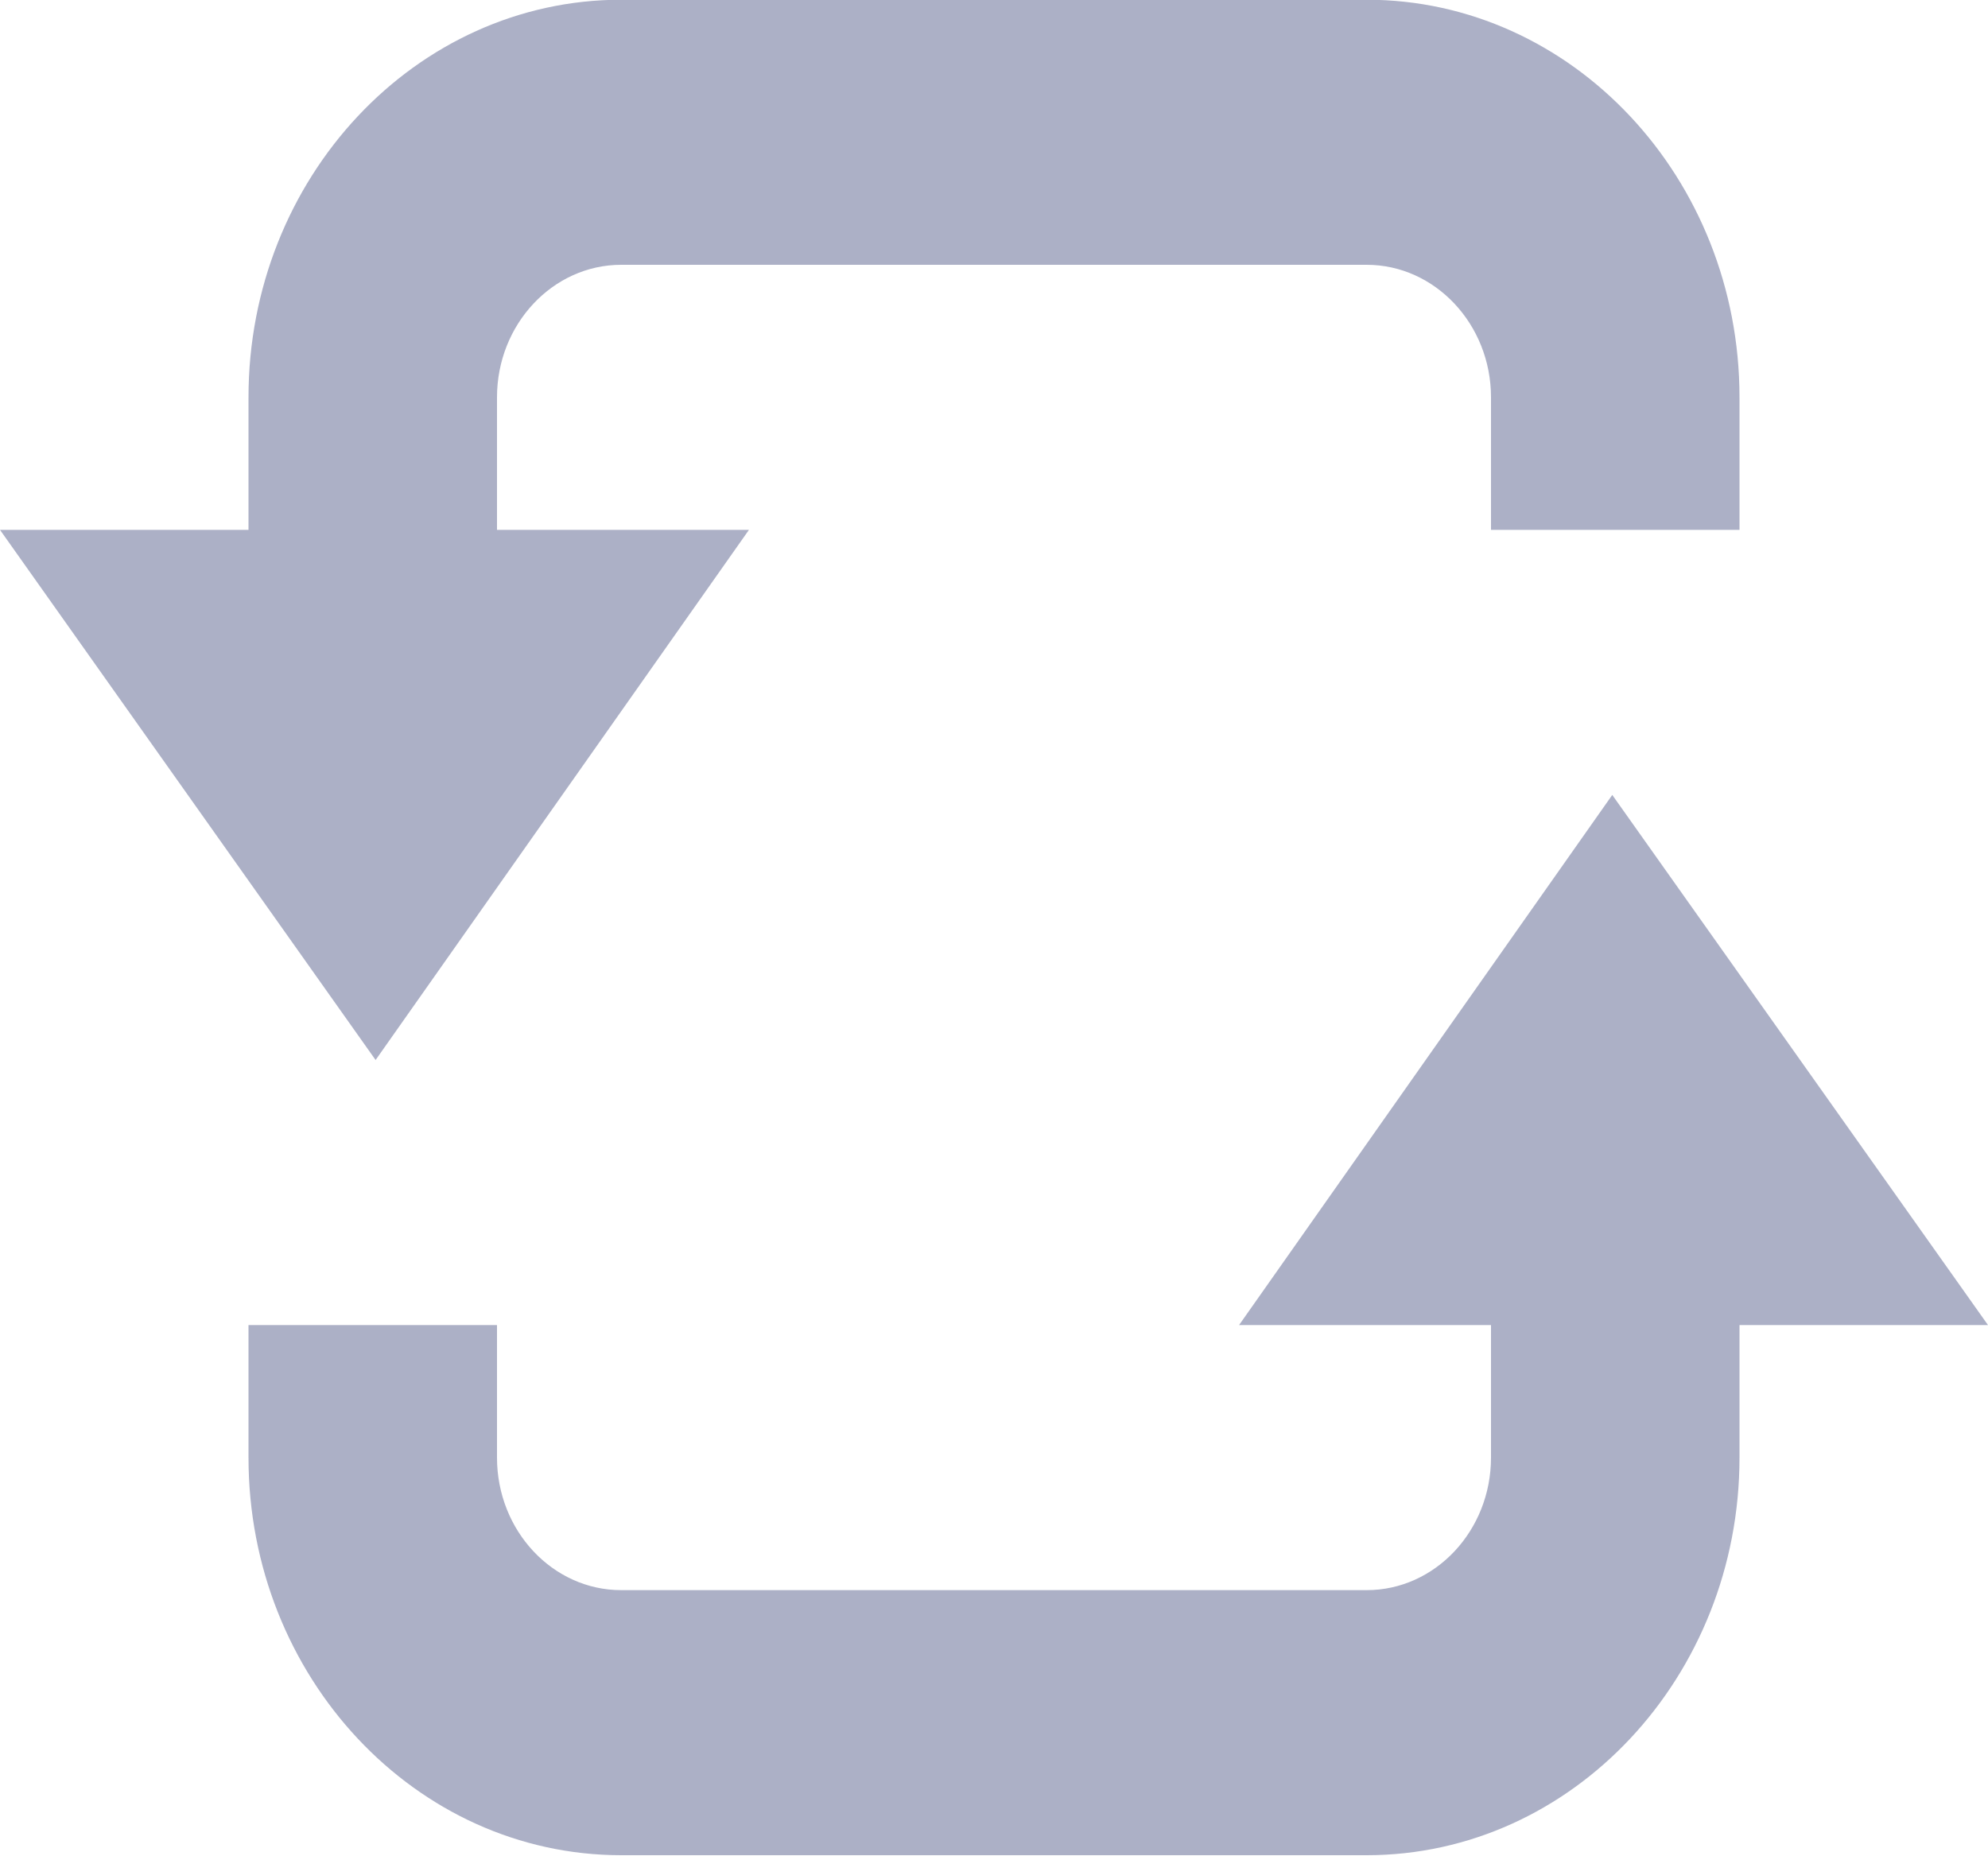
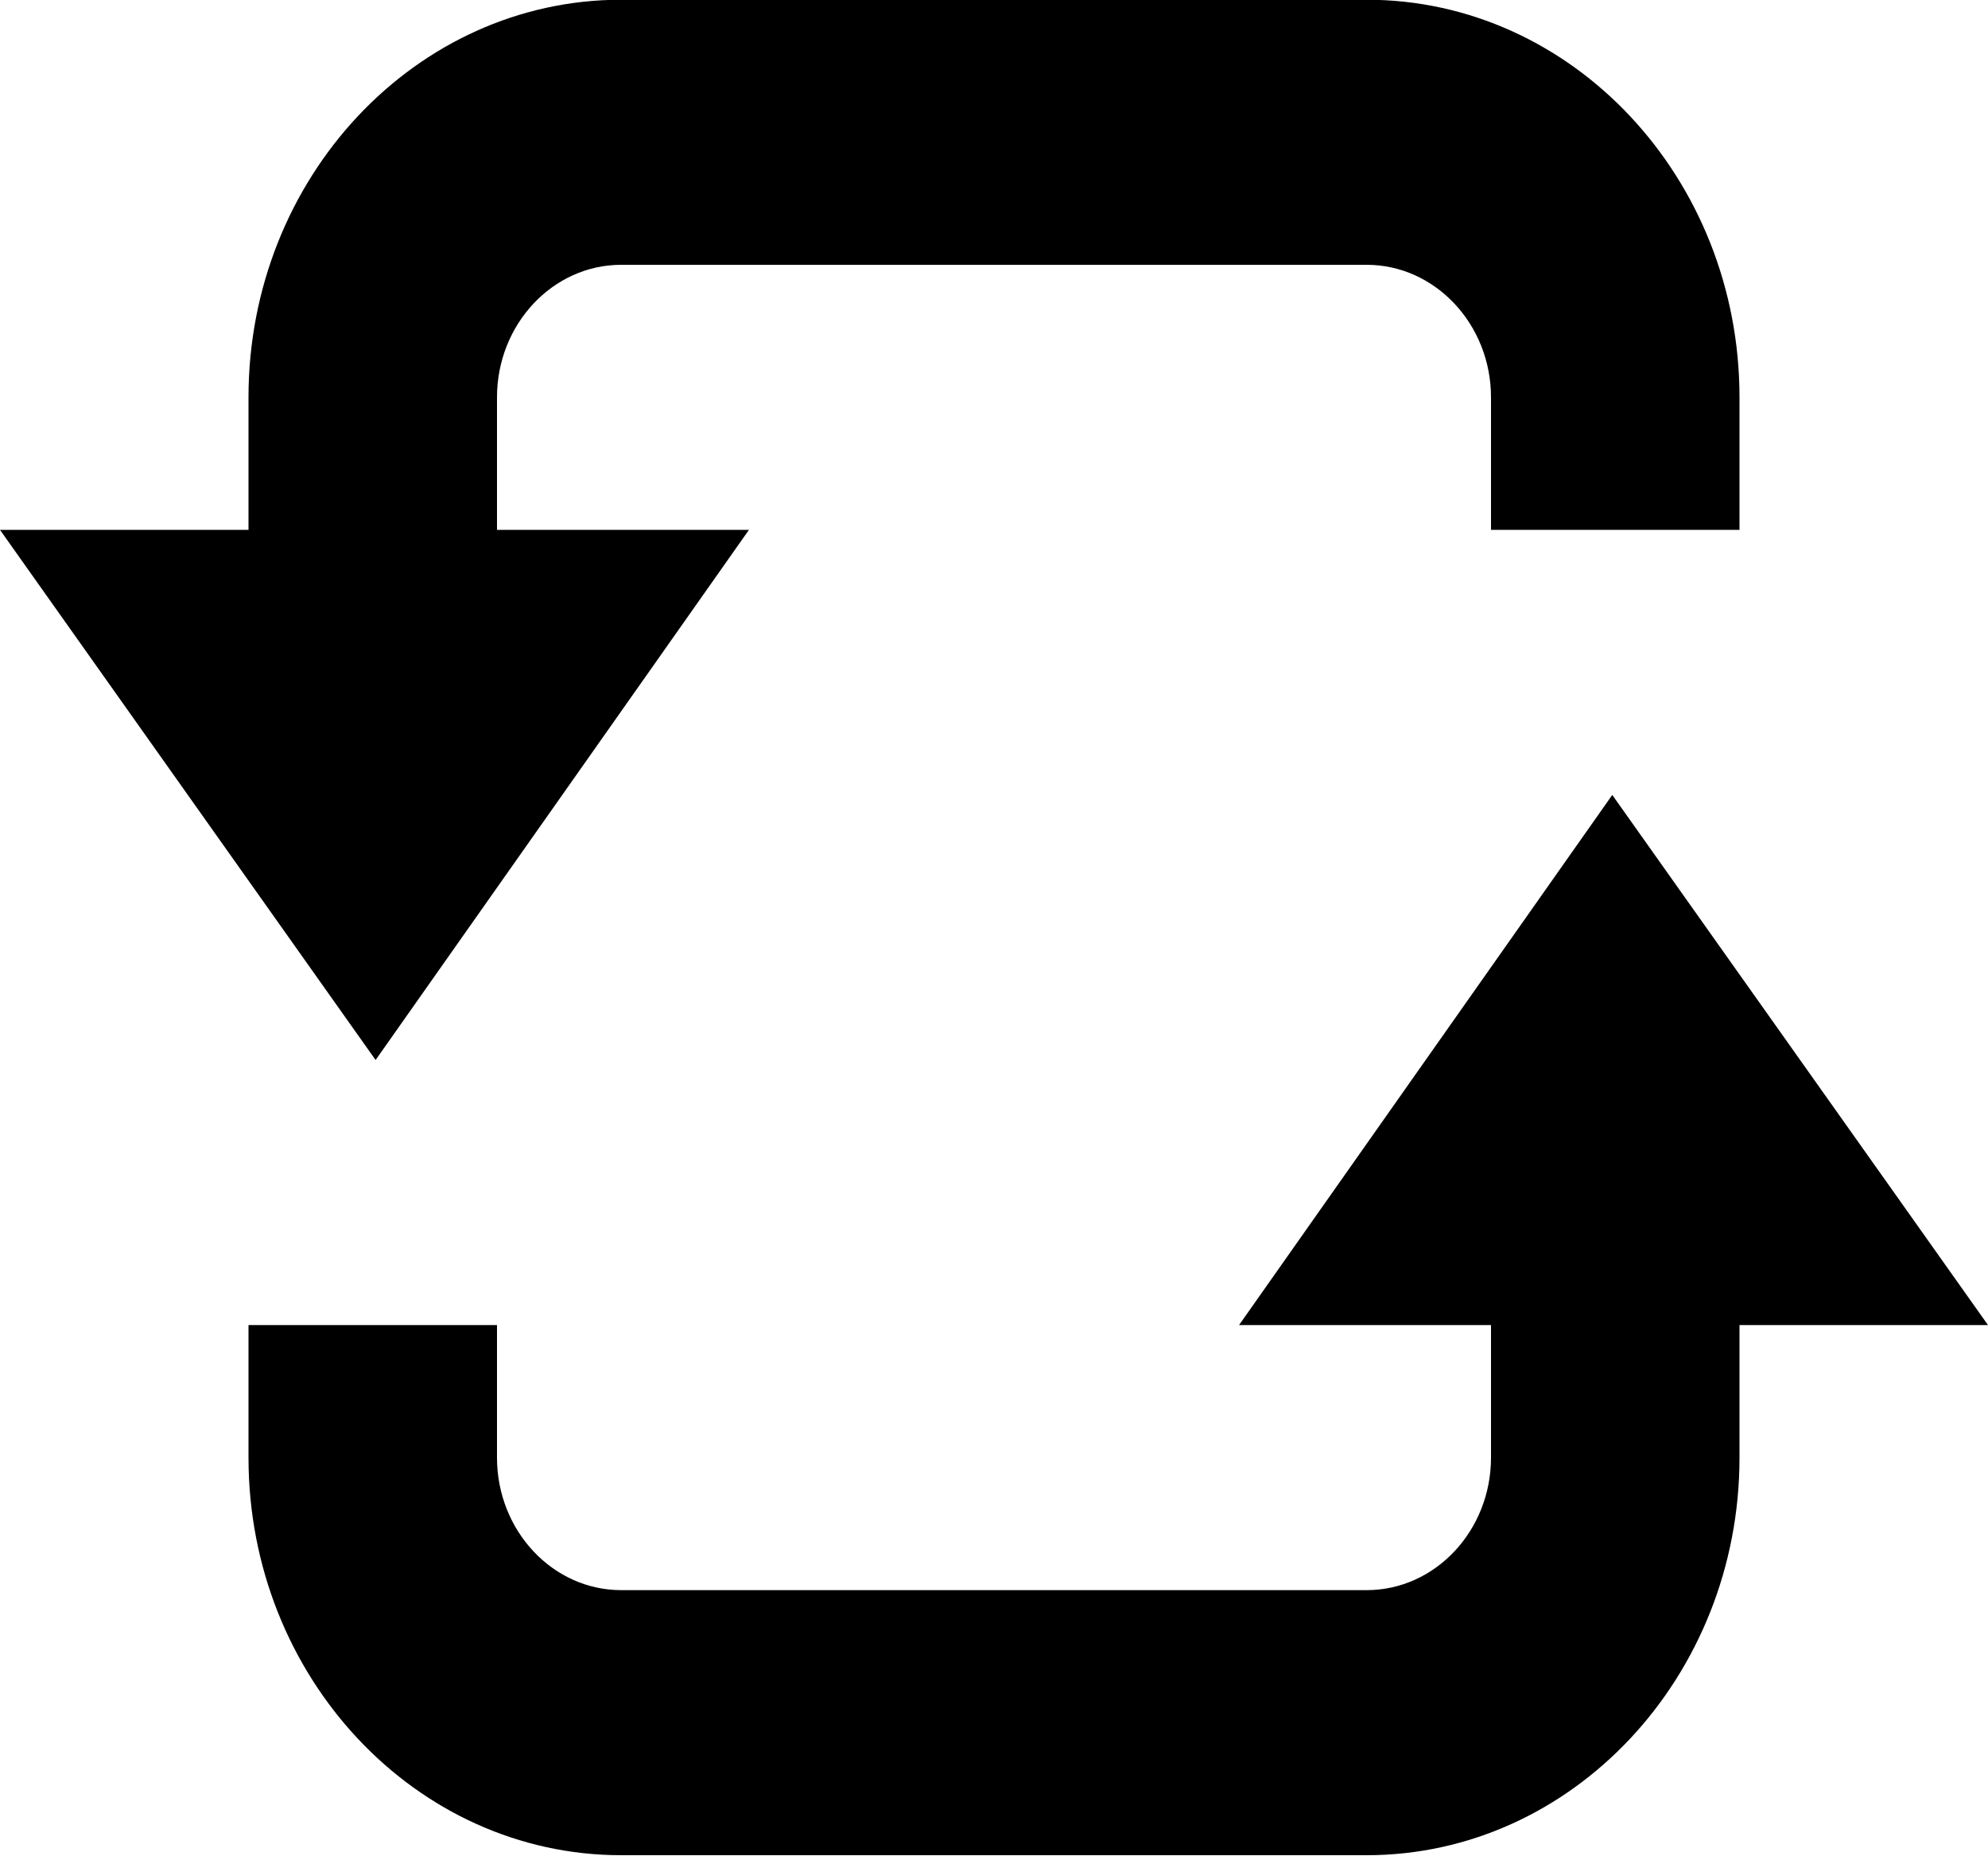
<svg xmlns="http://www.w3.org/2000/svg" viewBox="0 0 15 14">
-   <path fill="#acb0c6" d="M12.165,5.998l-2.816,4H11.25v1c0,0.551-0.421,1-0.938,1h-5.625 c-0.517,0-0.937-0.449-0.937-1v-1H1.875v1c0,1.654,1.261,3,2.812,3h5.625c1.551,0,2.813-1.346,2.813-3v-1H15 L12.165,5.998z M5.651,3.998H3.75v-1c0-0.551,0.421-1,0.937-1h5.625c0.516,0,0.938,0.449,0.938,1v1h1.875v-1 c0-1.655-1.262-3-2.813-3h-5.625c-1.551,0-2.812,1.345-2.812,3v1H0l2.834,4L5.651,3.998z" />
+   <path fill="currentColor" d="M12.165,5.998l-2.816,4H11.25v1c0,0.551-0.421,1-0.938,1h-5.625 c-0.517,0-0.937-0.449-0.937-1v-1H1.875v1c0,1.654,1.261,3,2.812,3h5.625c1.551,0,2.813-1.346,2.813-3v-1H15 L12.165,5.998z M5.651,3.998H3.75v-1c0-0.551,0.421-1,0.937-1h5.625c0.516,0,0.938,0.449,0.938,1v1h1.875v-1 c0-1.655-1.262-3-2.813-3h-5.625c-1.551,0-2.812,1.345-2.812,3v1H0l2.834,4L5.651,3.998z" />
</svg>
